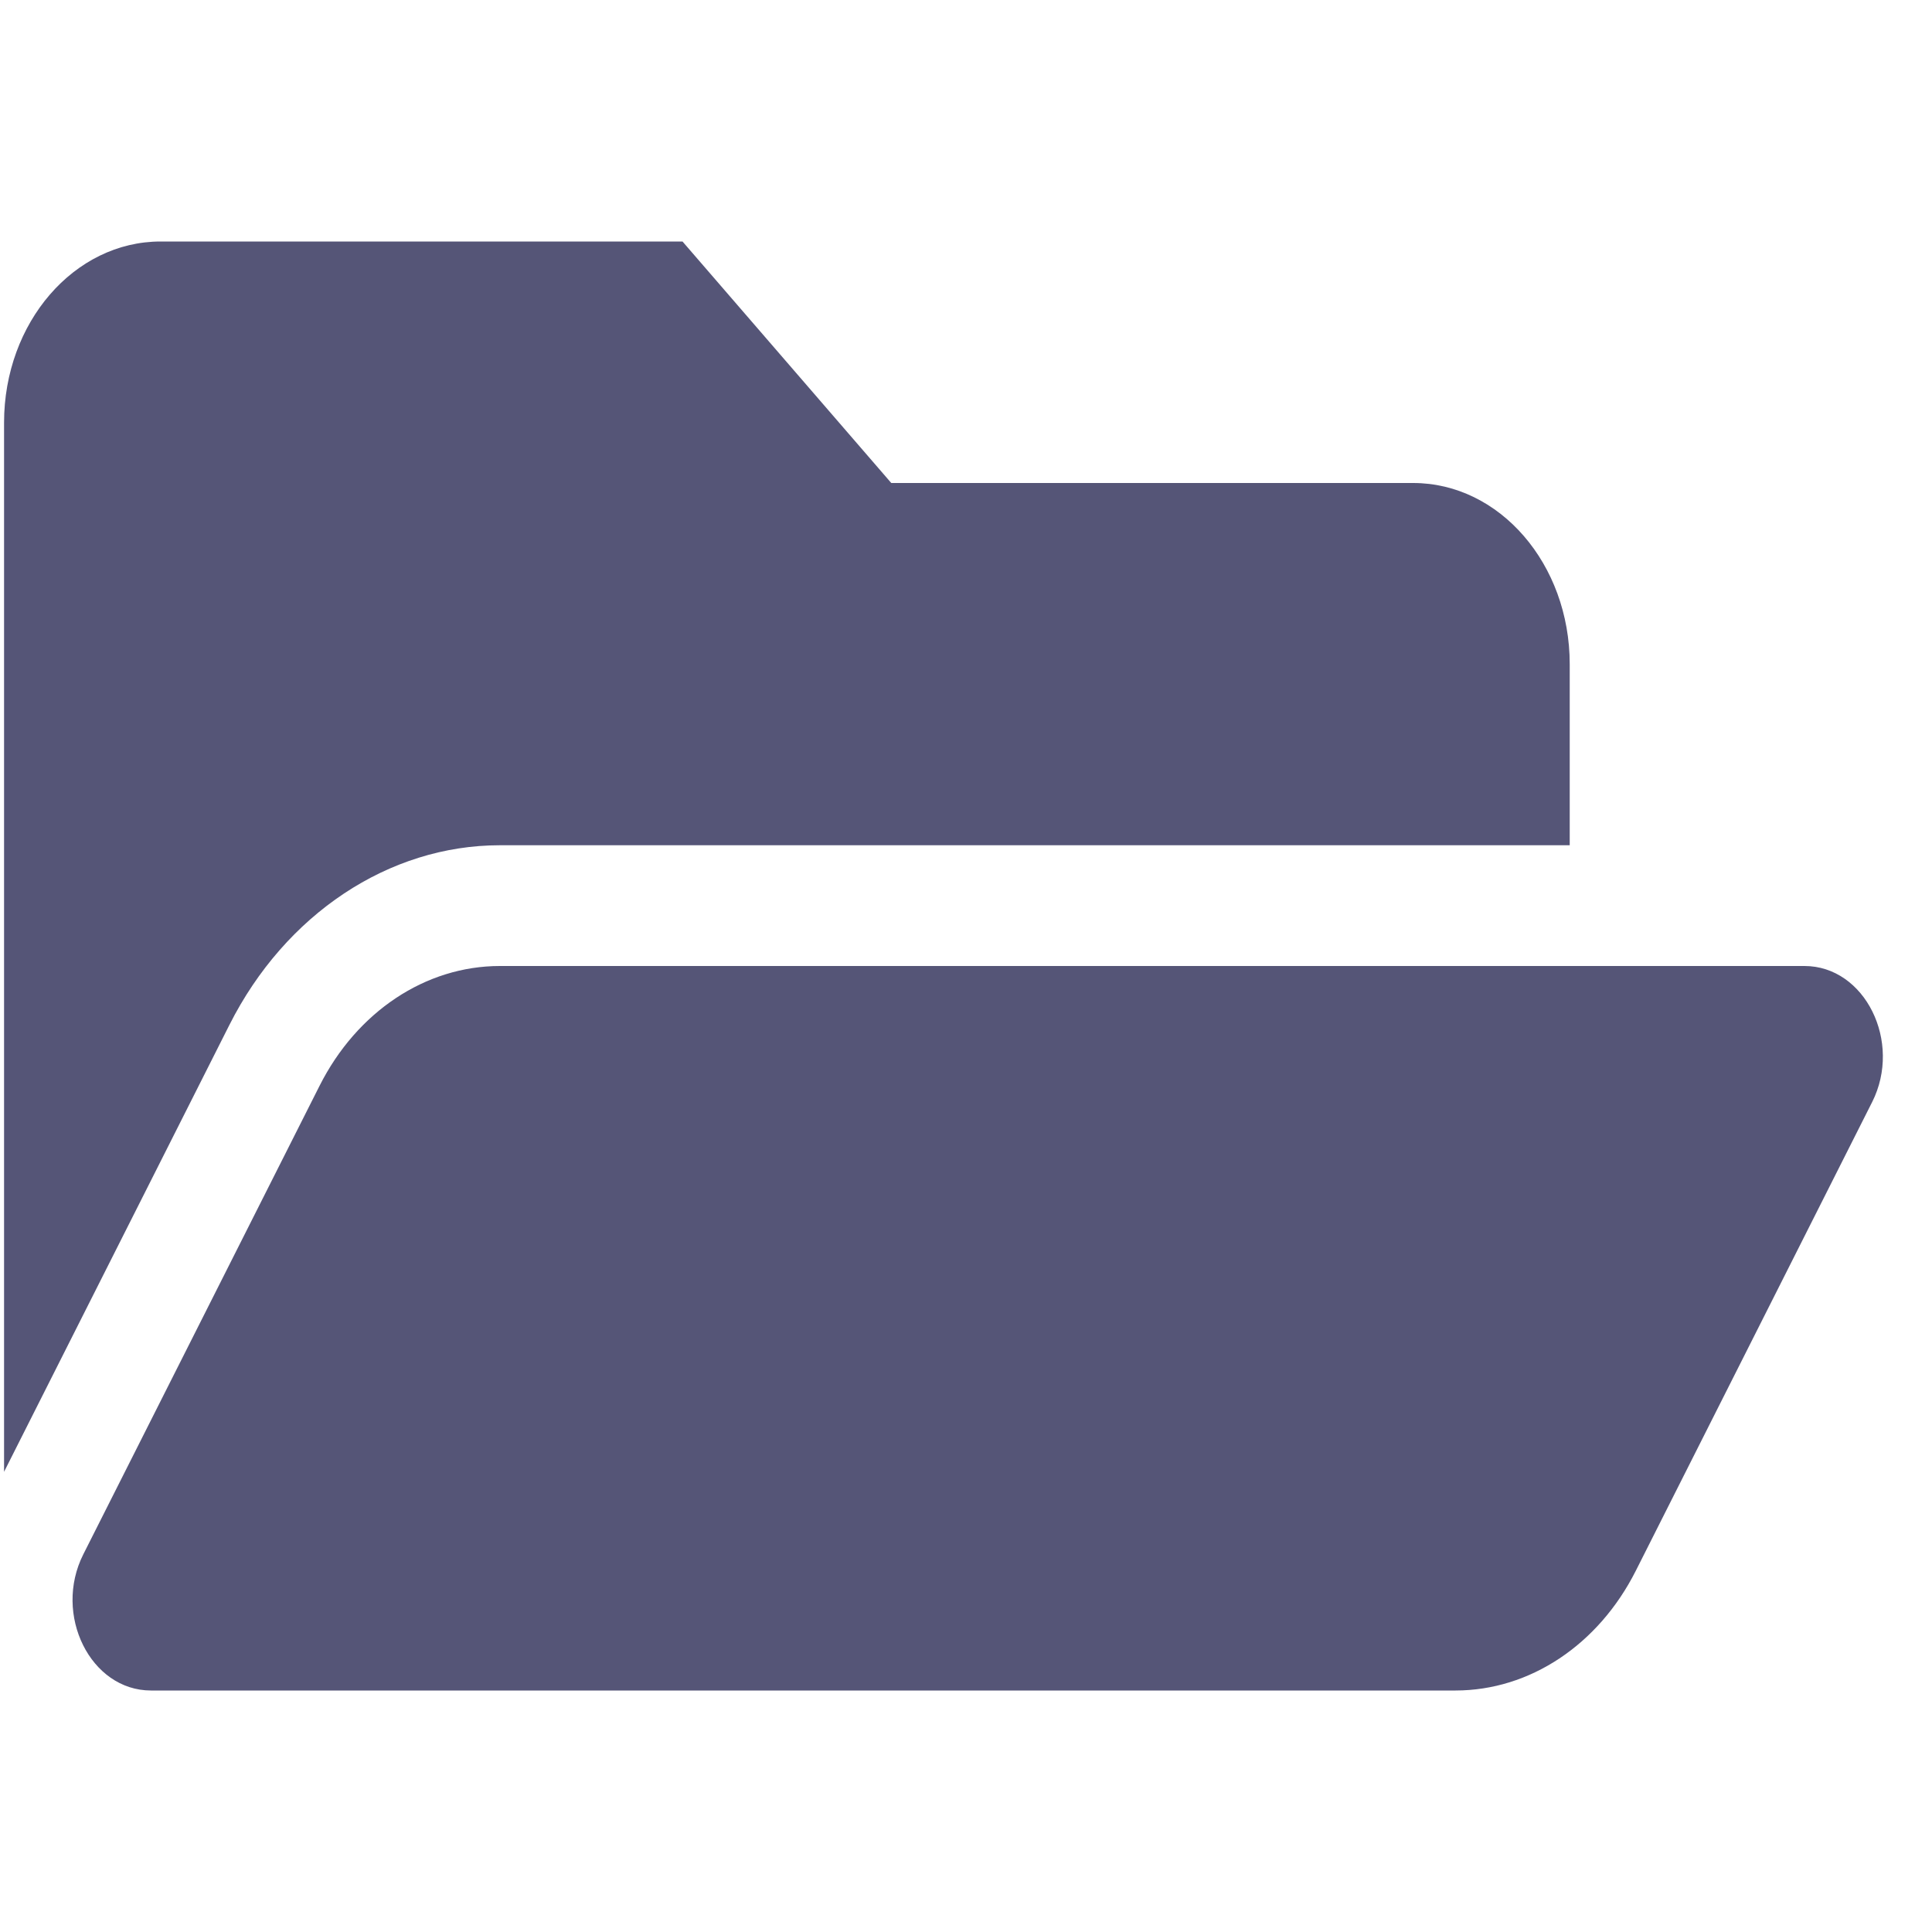
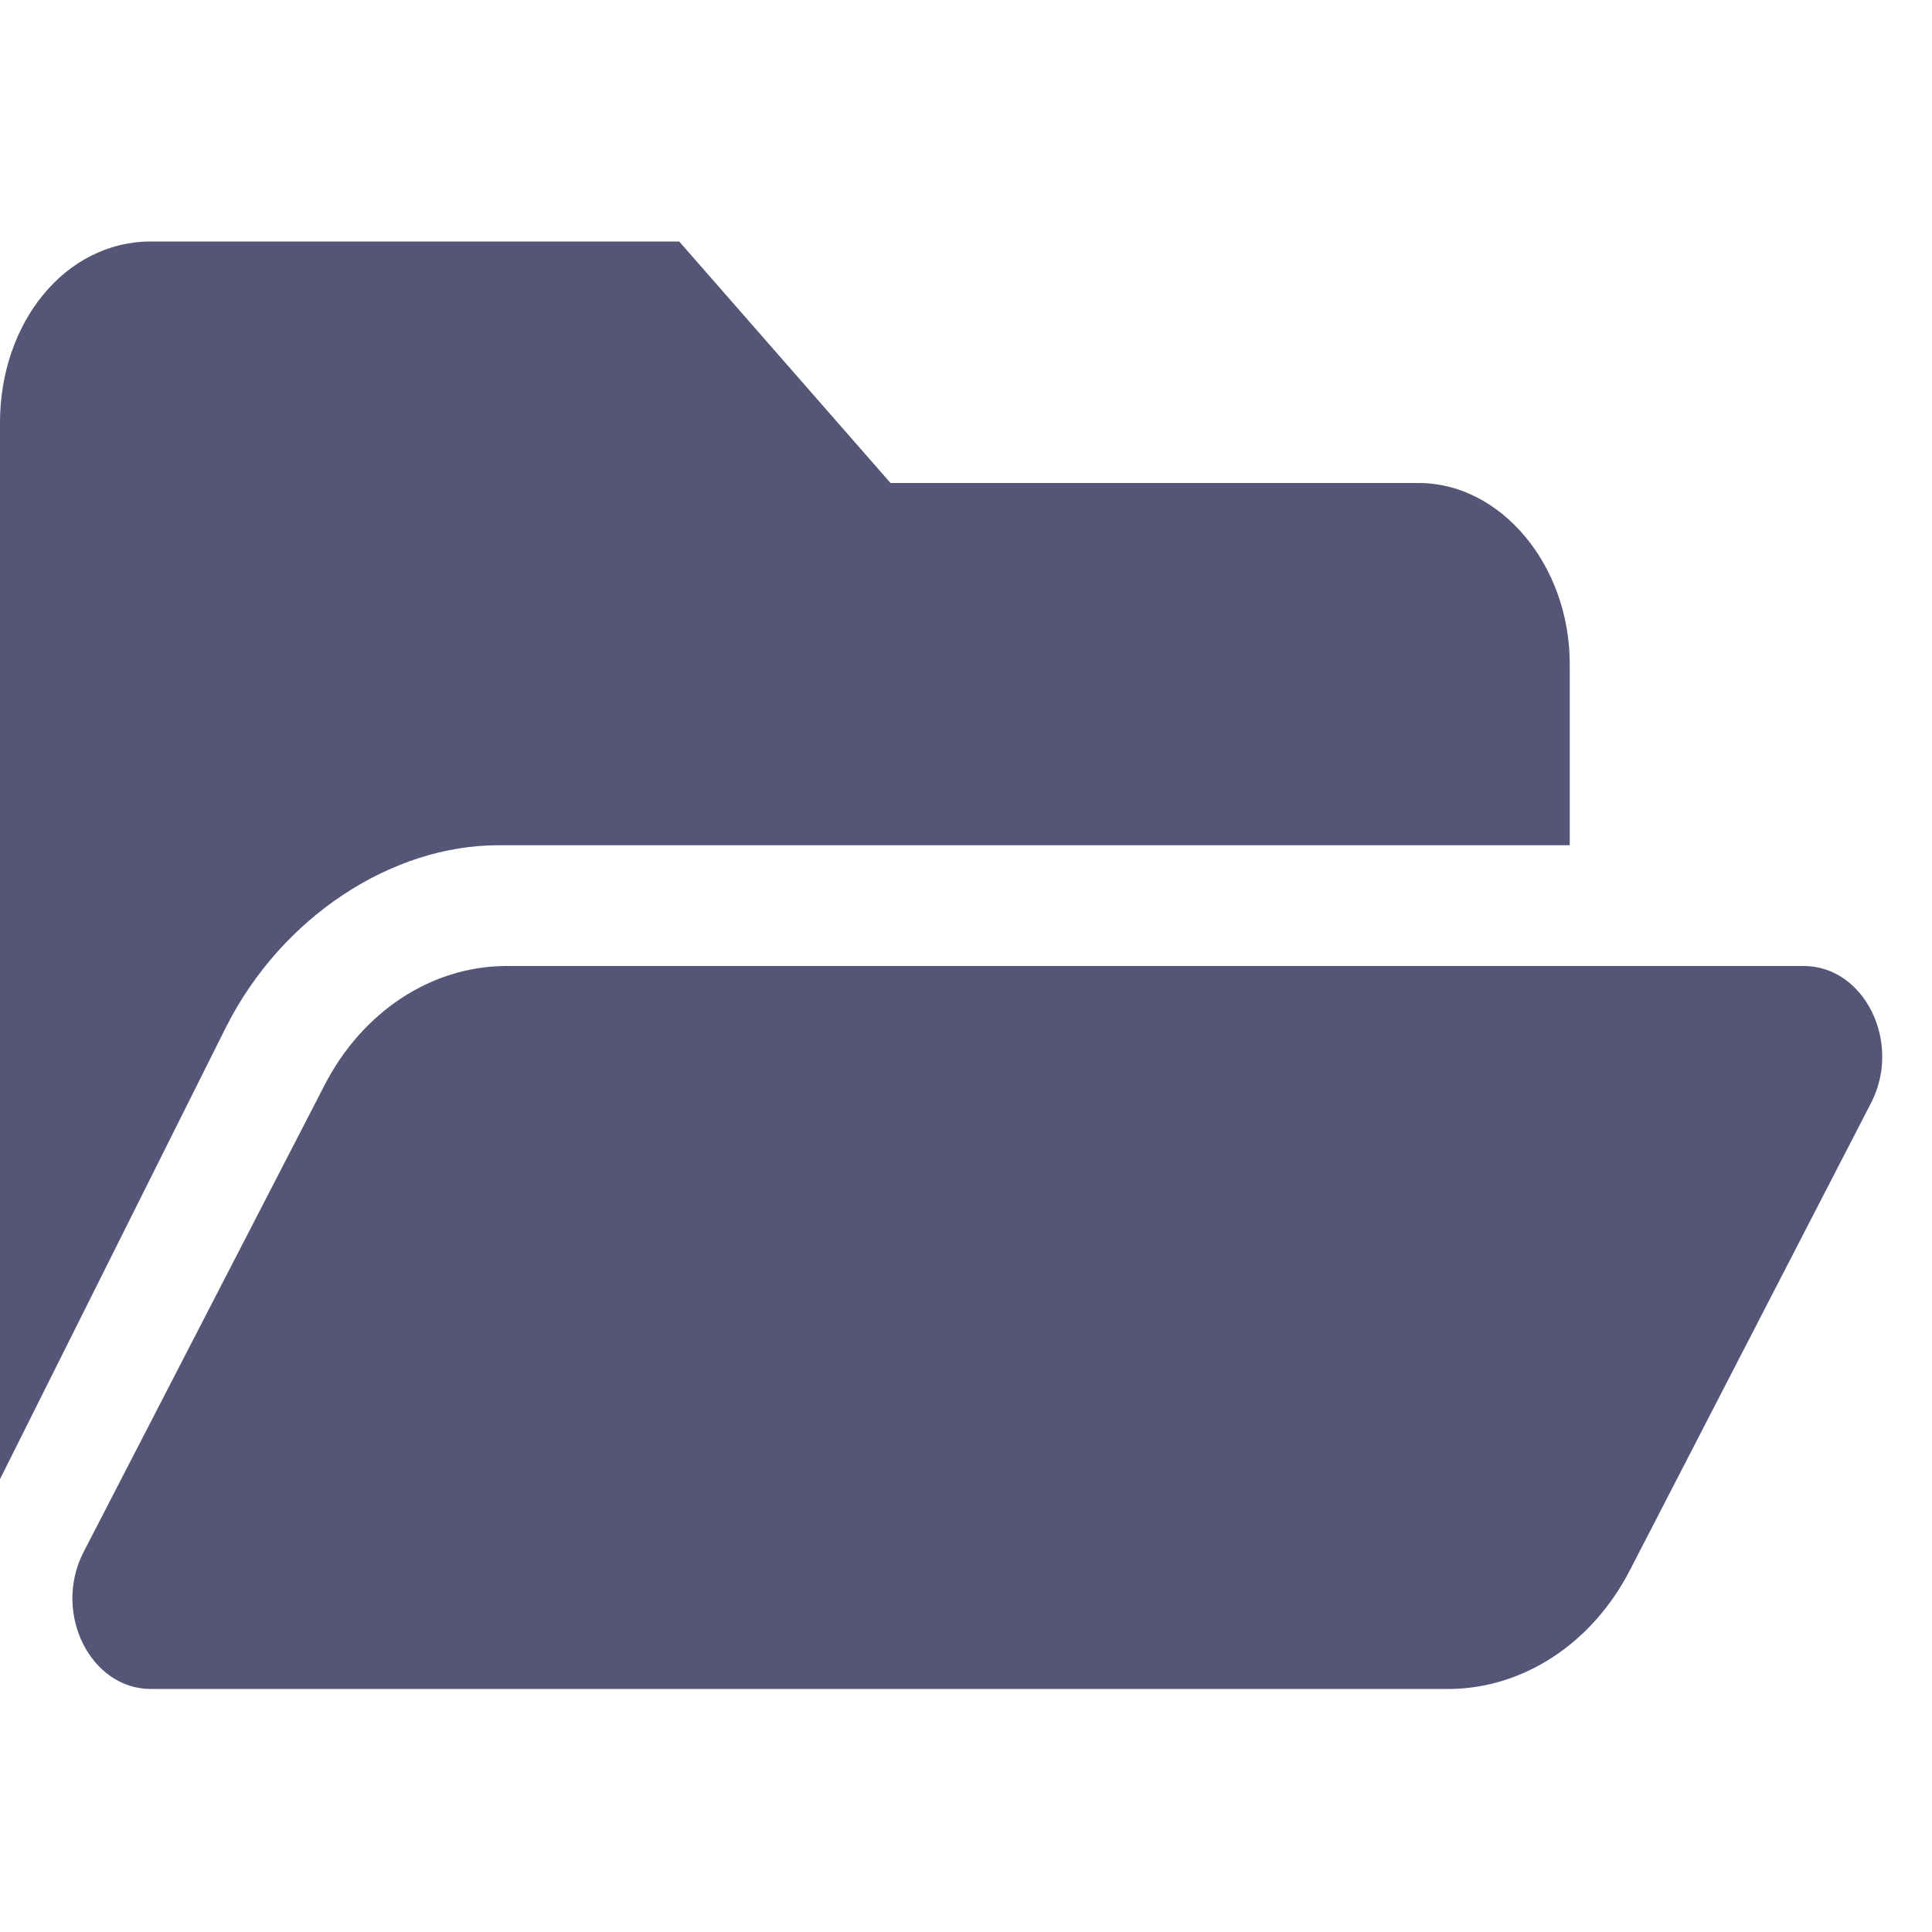
<svg xmlns="http://www.w3.org/2000/svg" version="1.1" viewBox="0 0 128 128">
  <style type="text/css">.Back{fill:#555577;}</style>
-   <path class="Back" d="m124.03 73.023-15.651 31.039a13.83 15.999 0 0 1-11.946 7.938h-86.433c-4.003 0-6.497-5.023-4.48-9.023l15.651-31.039a13.831 16 0 0 1 11.947-7.938h86.433c4.003 0 6.497 5.023 4.48 9.023zm-90.913-17.023h70.881v-12c0-6.628-4.644-12-10.373-12h-34.576l-13.831-16h-34.576c-5.729 0-10.373 5.372-10.373 12v69.511l14.928-29.604c3.703-7.345 10.57-11.907 17.92-11.907z" />
+   <path class="Back" d="m124 73-16 31a14 16 0 0 1-12 7.9h-86c-4 0-6.5-5-4.5-9l16-31a14 16 0 0 1 12-7.9h86c4 0 6.5 5 4.5 9zm-91-17h71v-12c0-6.6-4.6-12-10-12h-35l-14-16h-35c-5.7 0-10 5.4-10 12v70l15-30c3.7-7.3 11-12 18-12z" />
</svg>
